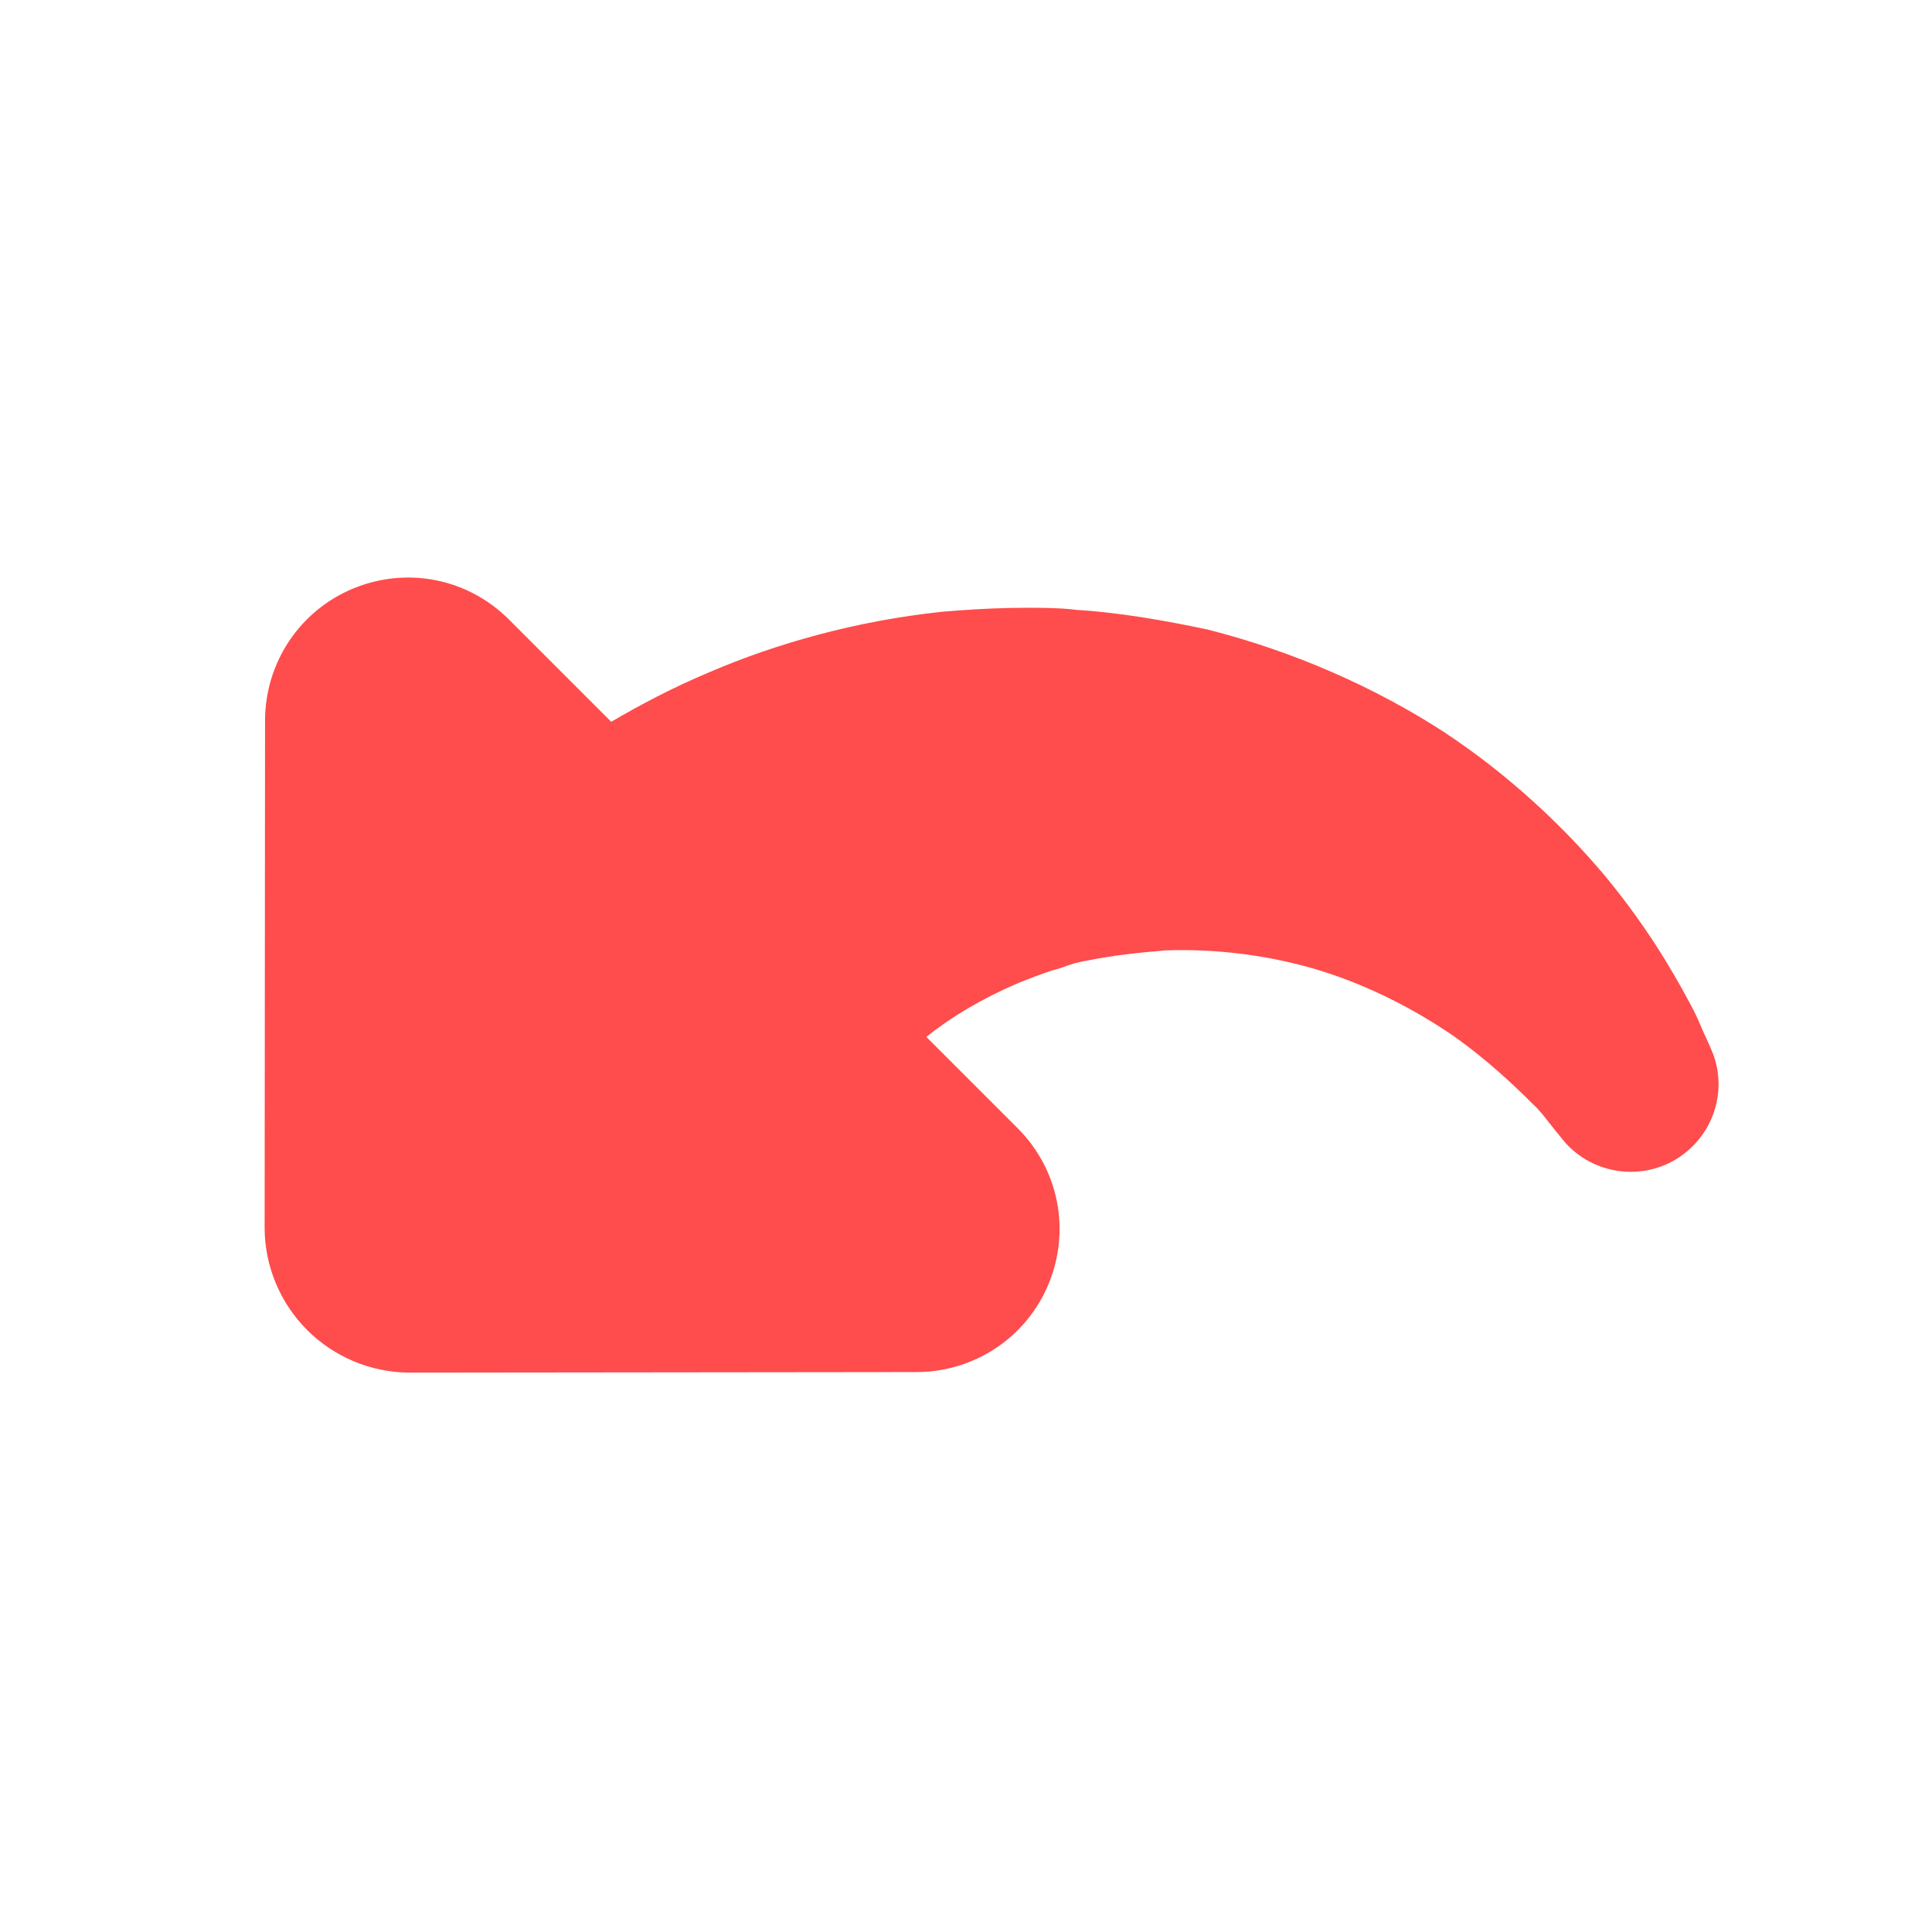
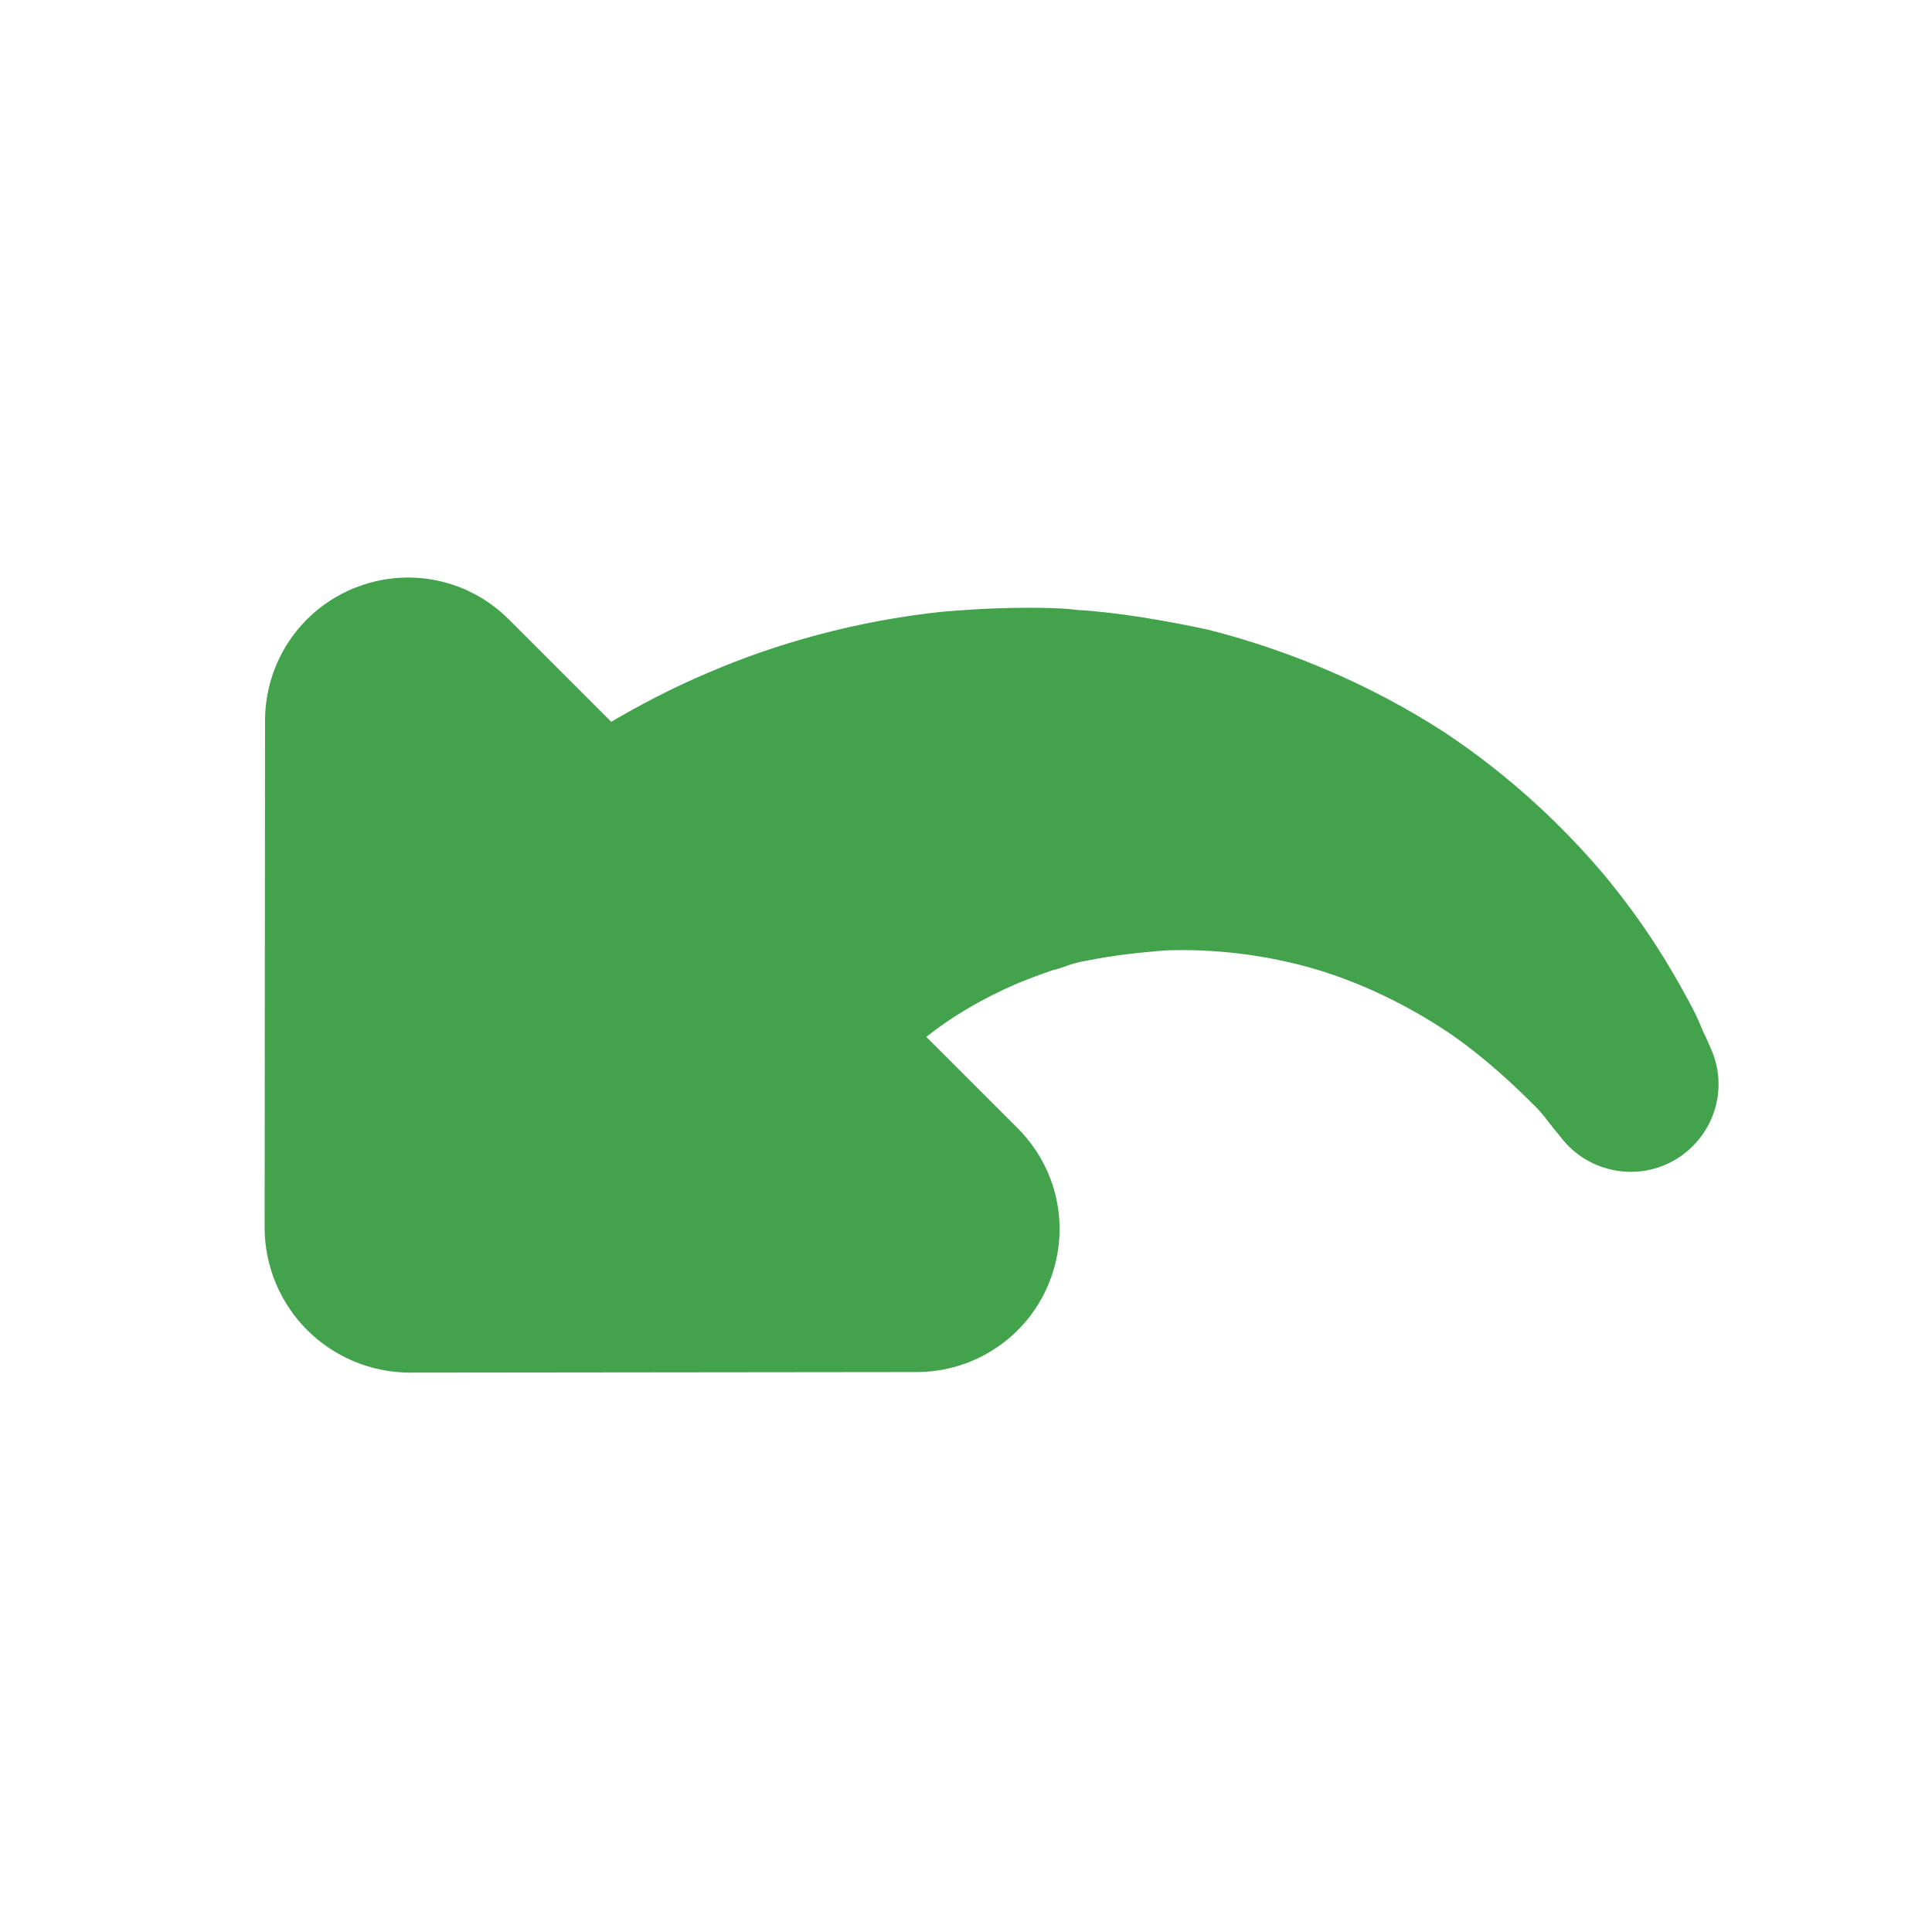
<svg xmlns="http://www.w3.org/2000/svg" width="20px" height="20px" viewBox="0 0 20 20" version="1.1">
  <defs />
  <g id="Page-1" stroke="none" stroke-width="1" fill="none" fill-rule="evenodd">
-     <g id="undo" fill="#FF4C4C">
+     <g id="undo" fill="#43a34c">
      <path d="M15.558,12.77 L11.84,16.494 C11.561,16.767 11.183,16.921 10.79,16.921 C10.399,16.921 10.021,16.767 9.74,16.494 L6.024,12.77 C5.597,12.343 5.471,11.706 5.702,11.153 C5.933,10.6 6.465,10.243 7.067,10.243 L8.404,10.243 C8.369,9.921 8.278,9.557 8.124,9.172 C8.076,9.06 8.026,8.948 7.97,8.836 C7.893,8.71 7.901,8.675 7.795,8.521 C7.627,8.269 7.473,8.08 7.29,7.863 C6.92,7.464 6.472,7.121 5.996,6.869 C5.513,6.617 5.009,6.463 4.561,6.379 C4.12,6.302 3.714,6.295 3.476,6.295 C3.357,6.288 3.203,6.316 3.126,6.323 C3.042,6.33 2.993,6.337 2.993,6.337 C2.496,6.386 2.048,6.022 1.999,5.525 C1.957,5.105 2.202,4.727 2.573,4.587 C2.573,4.587 2.622,4.566 2.699,4.538 C2.79,4.51 2.874,4.461 3.07,4.405 C3.462,4.286 3.959,4.16 4.61,4.097 C5.254,4.041 6.031,4.055 6.851,4.223 C7.669,4.398 8.53,4.727 9.328,5.203 C9.706,5.448 10.112,5.735 10.427,6.015 C10.567,6.12 10.805,6.358 10.945,6.505 C11.106,6.673 11.253,6.841 11.401,7.016 C11.967,7.716 12.387,8.472 12.66,9.158 C12.821,9.55 12.933,9.921 13.017,10.243 L14.515,10.243 C15.117,10.243 15.649,10.6 15.88,11.153 C16.111,11.706 15.985,12.343 15.558,12.77" id="Fill-1" transform="translate(8.994247, 10.49425) scale(-1, 1) rotate(-45) translate(-8.994247, -10.49425) " />
    </g>
  </g>
</svg>
